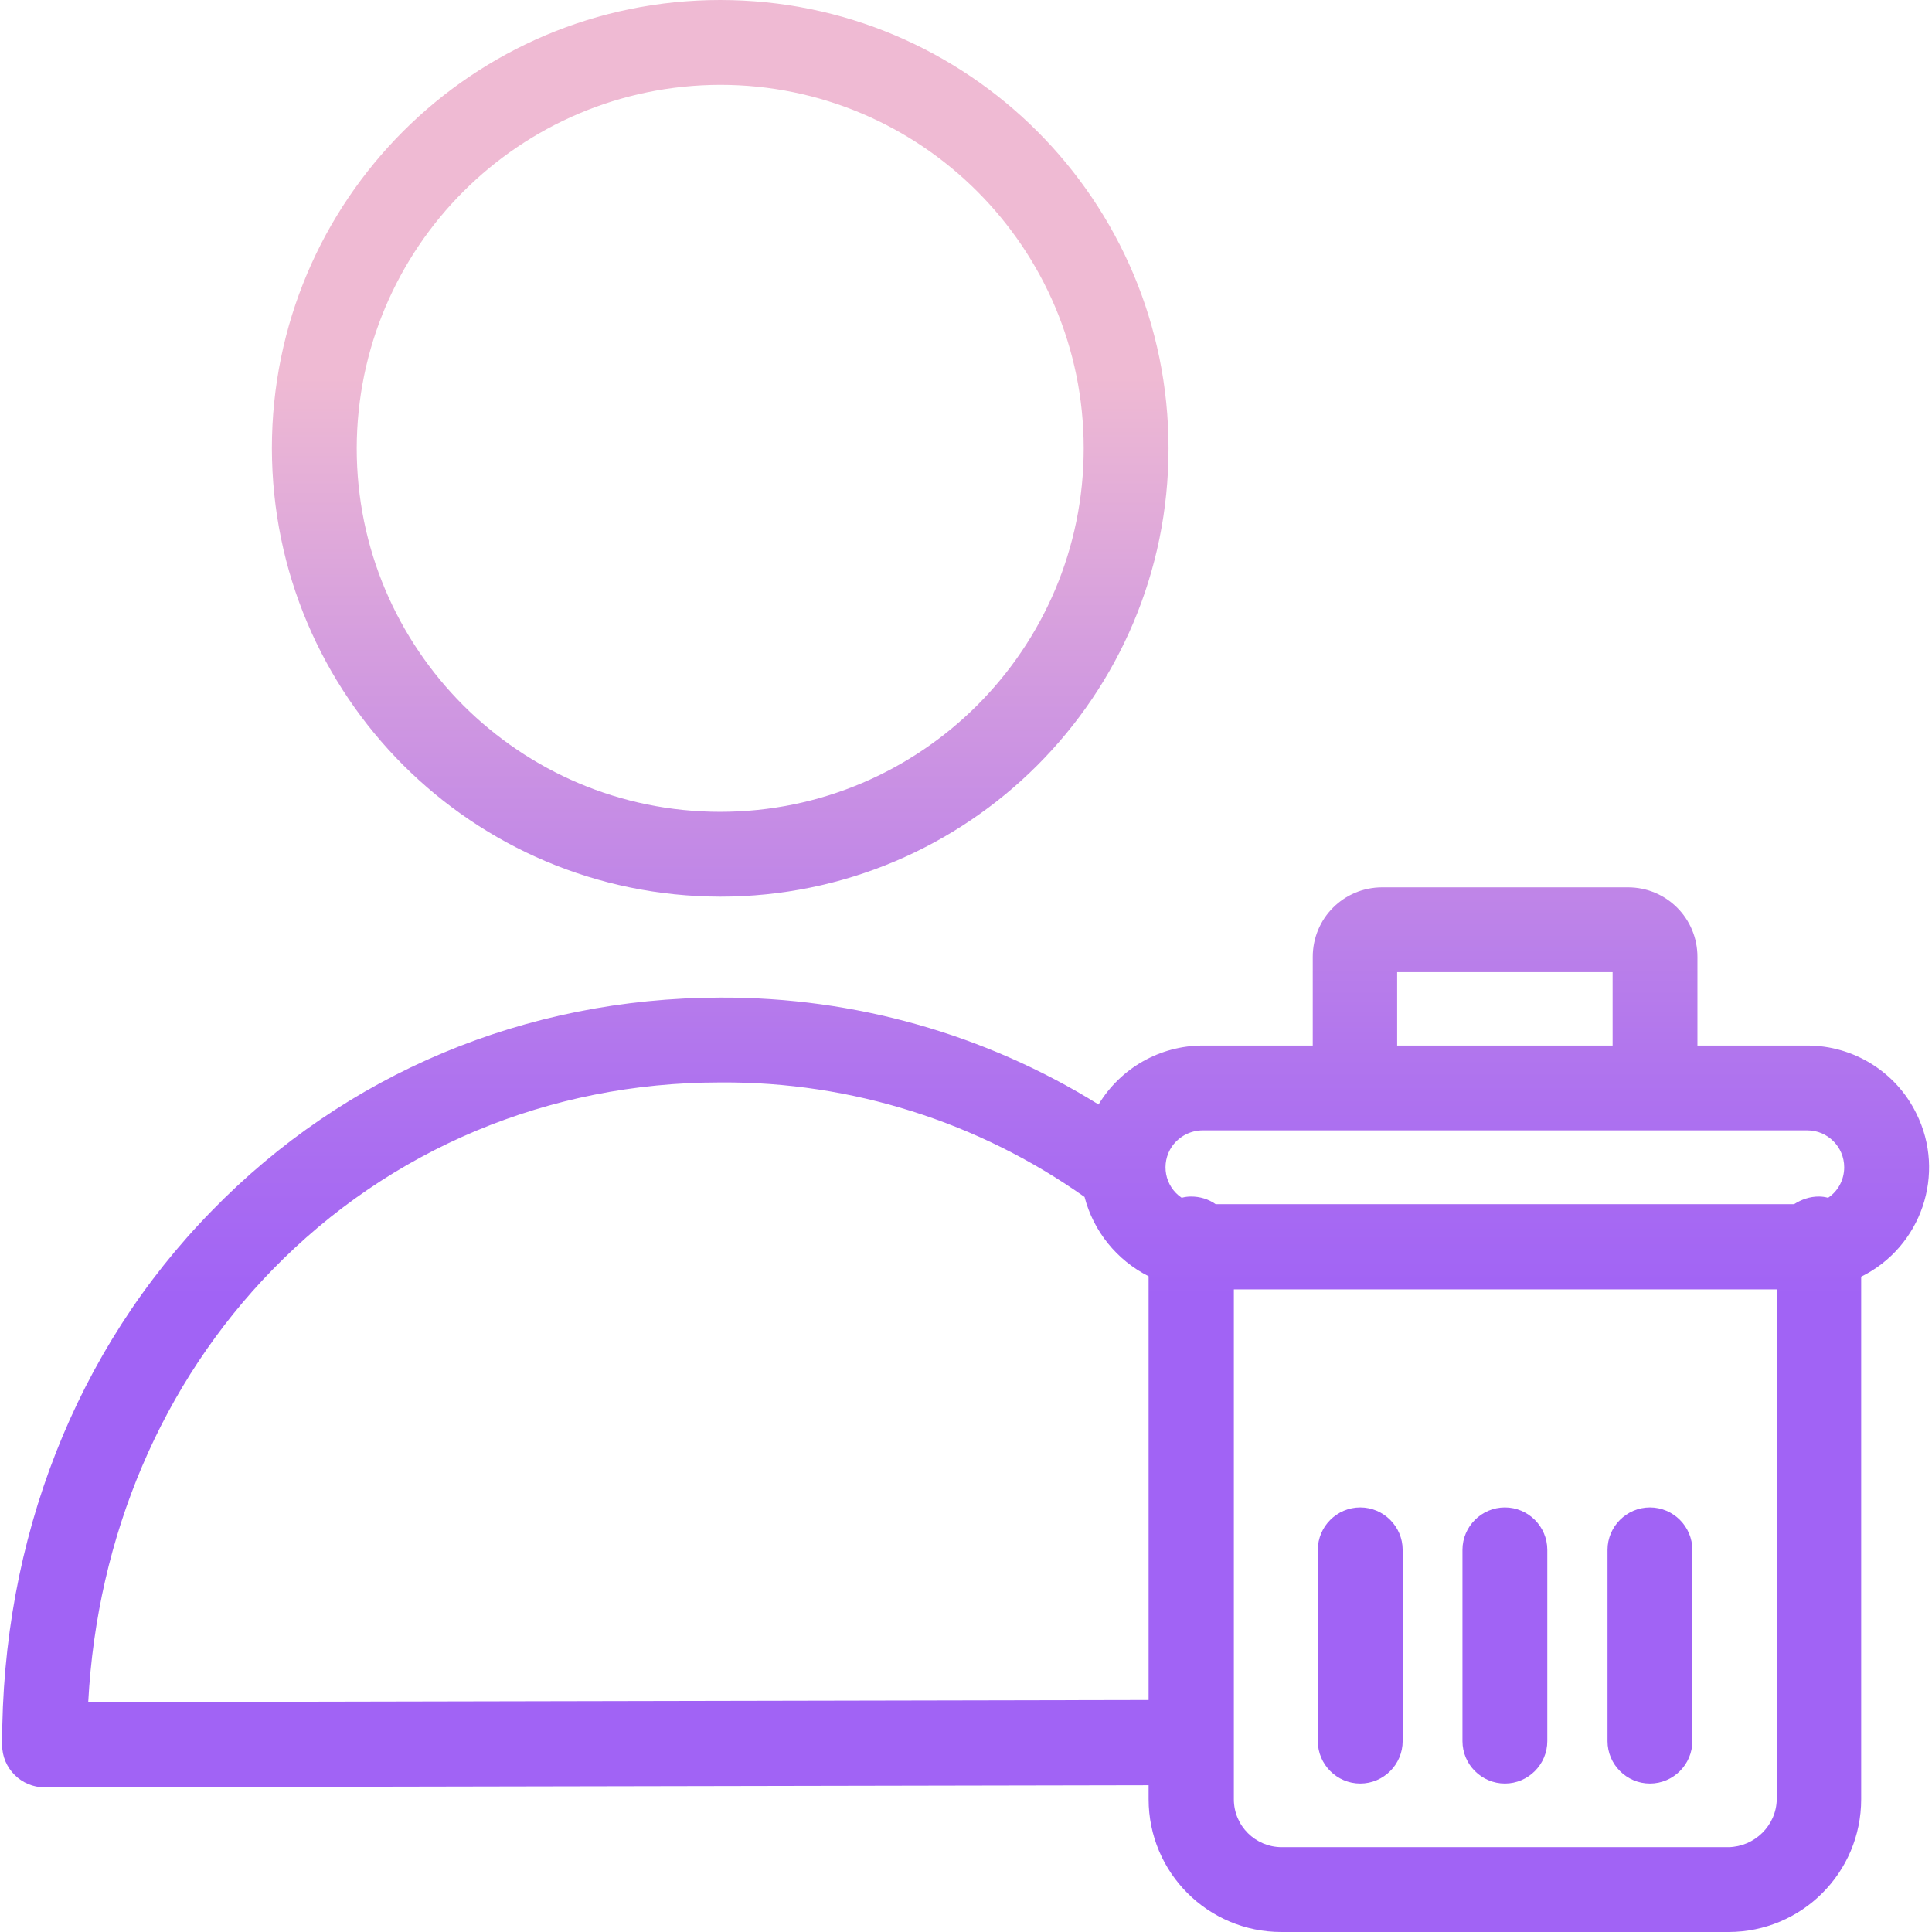
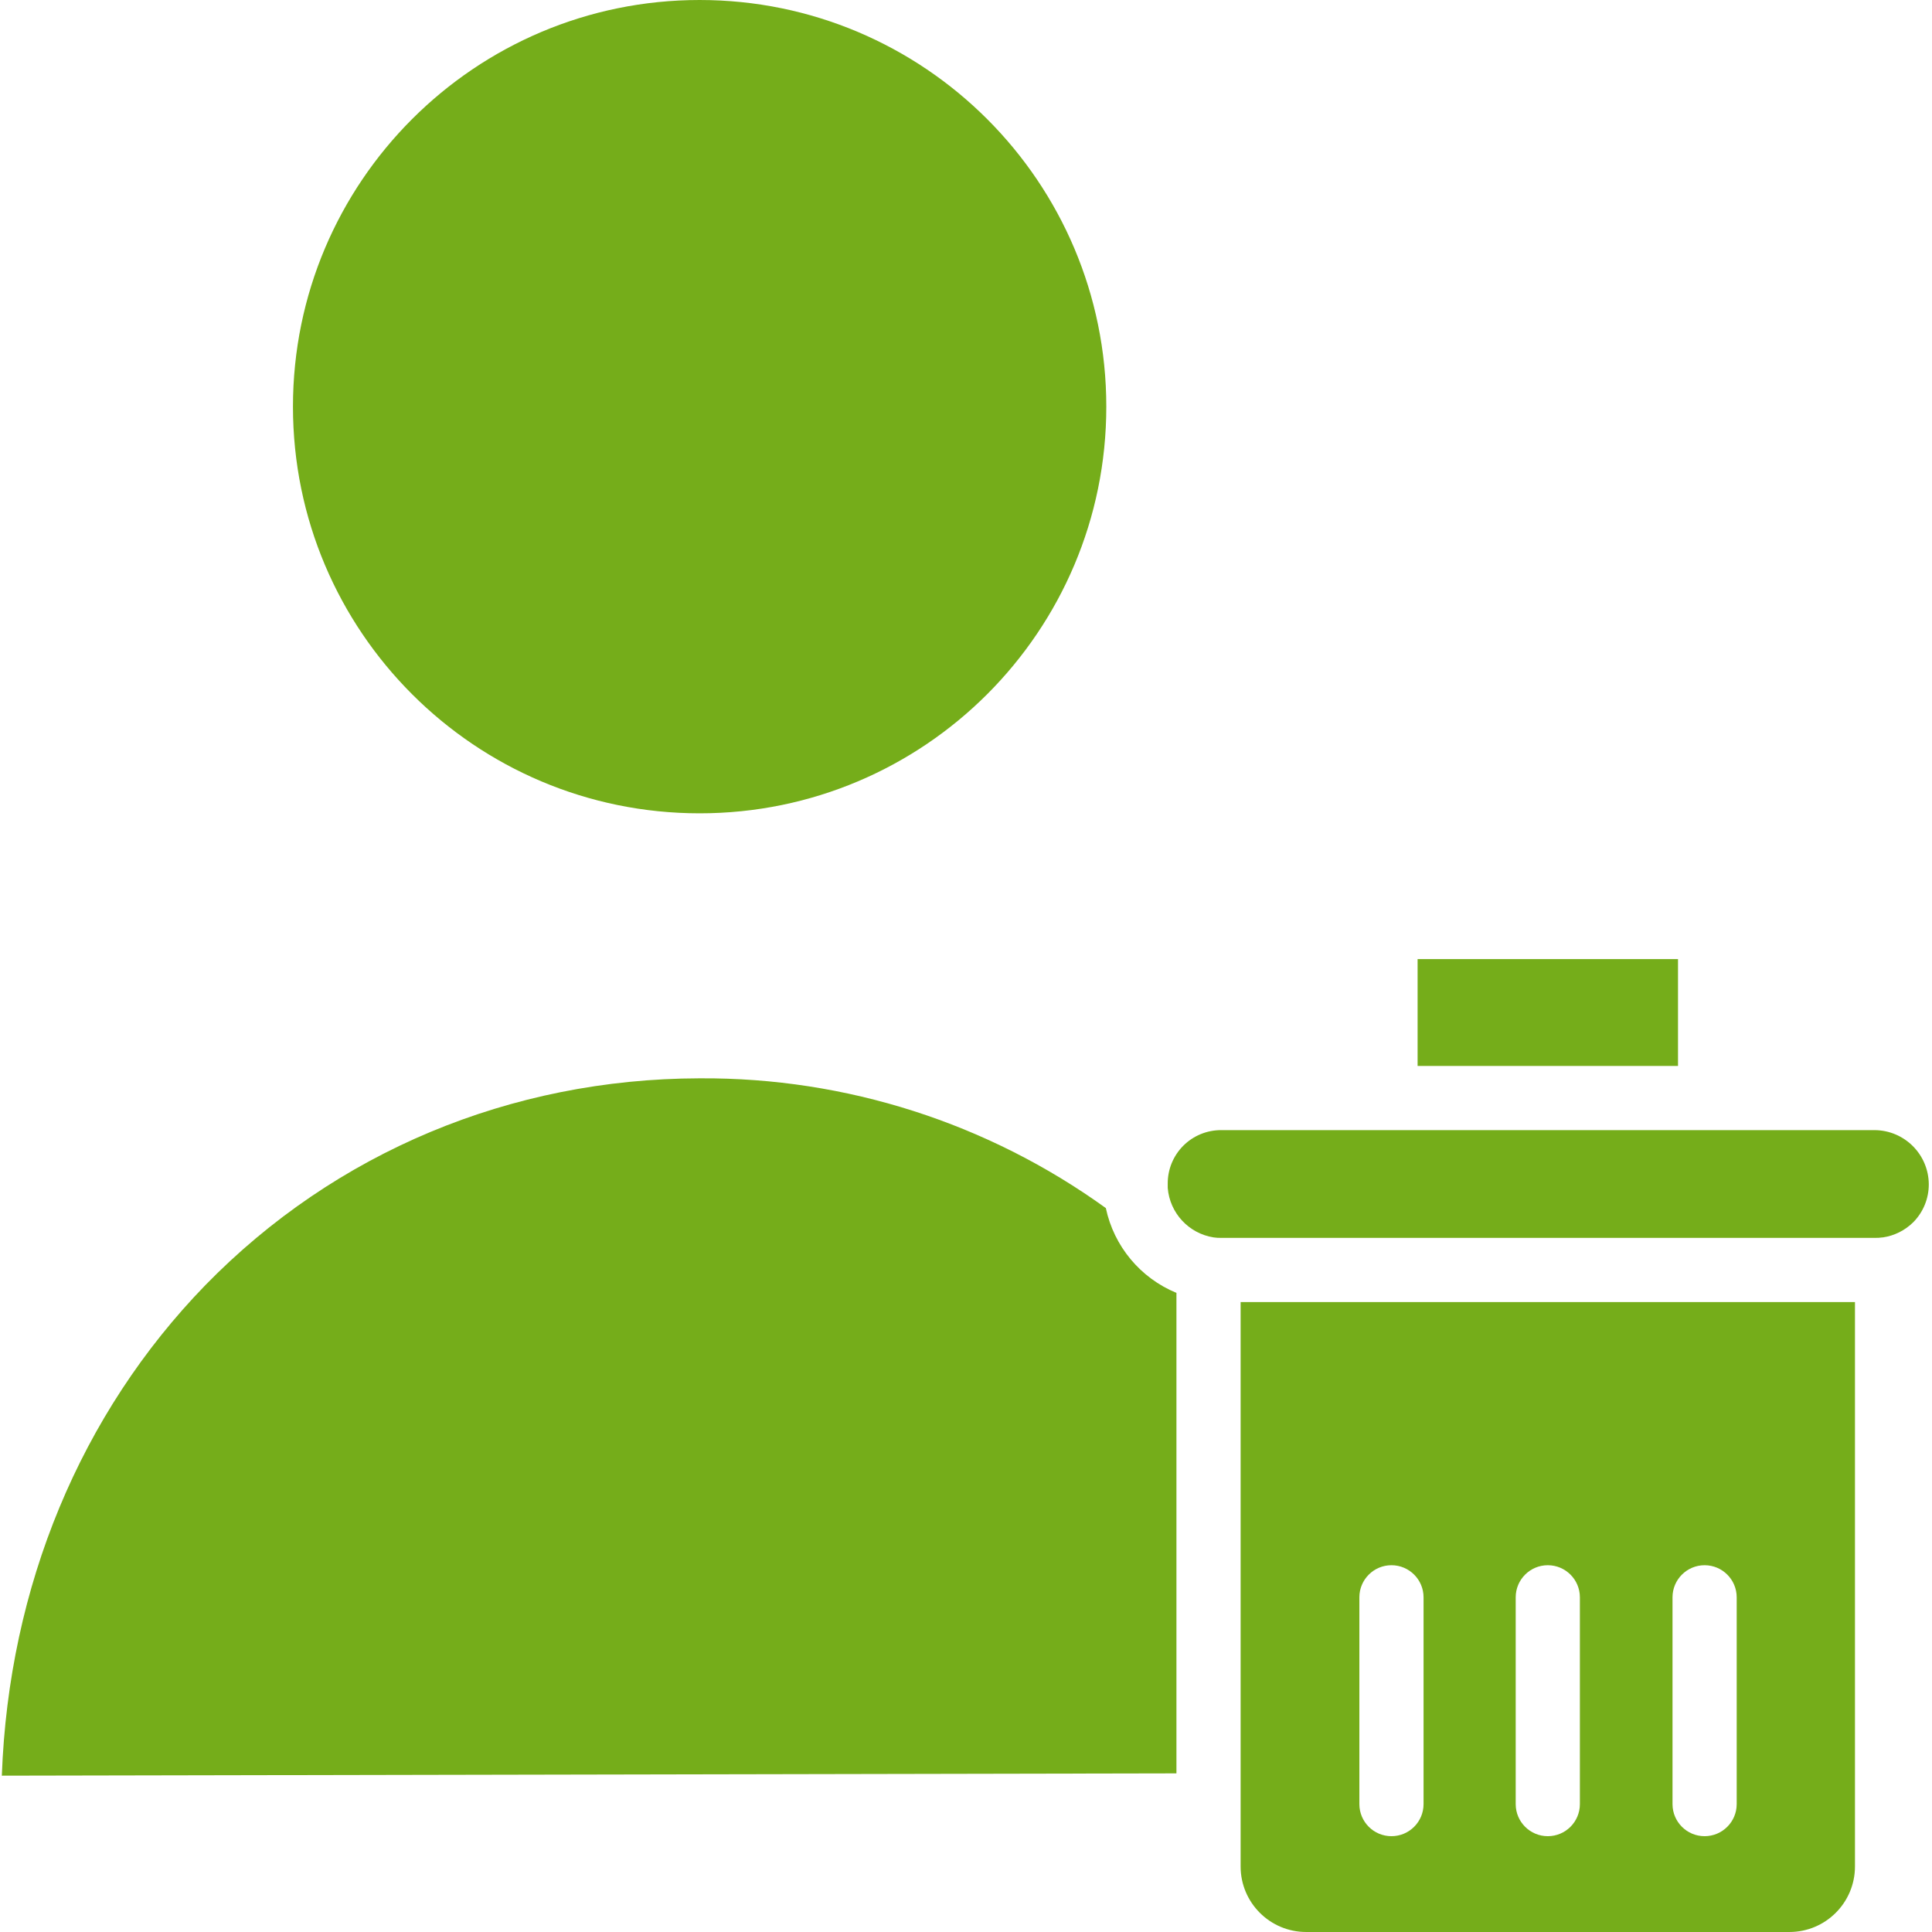
- <svg xmlns="http://www.w3.org/2000/svg" xmlns:xlink="http://www.w3.org/1999/xlink" height="455pt" viewBox="0 0 455 455.5" width="455pt">
-   <linearGradient id="a">
-     <stop offset=".322" stop-color="#a163f5" />
-     <stop offset=".466" stop-color="#b074ee" />
-     <stop offset=".752" stop-color="#d8a1dd" />
-     <stop offset=".898" stop-color="#efbad3" />
-   </linearGradient>
-   <linearGradient id="b" gradientUnits="userSpaceOnUse" x1="169.55" x2="169.55" xlink:href="#a" y1="427.5" y2="50.276" />
-   <linearGradient id="c" gradientUnits="userSpaceOnUse" x1="354.55" x2="354.55" xlink:href="#a" y1="427.5" y2="50.276" />
-   <linearGradient id="d" gradientUnits="userSpaceOnUse" x1="388.75" x2="388.75" xlink:href="#a" y1="427.5" y2="50.276" />
-   <linearGradient id="e" gradientUnits="userSpaceOnUse" x1="320.45" x2="320.45" xlink:href="#a" y1="427.5" y2="50.276" />
-   <linearGradient id="f" gradientUnits="userSpaceOnUse" x1="227.403" x2="227.403" xlink:href="#a" y1="427.5" y2="50.276" />
-   <path d="m169.551 211.398c58.398 0 105.699-47.297 105.699-105.699 0-58.398-47.301-105.699-105.699-105.699-58.398 0-105.699 47.301-105.699 105.699.098 58.402 47.301 105.602 105.699 105.699zm0-191.398c47.301 0 85.699 38.398 85.699 85.699s-38.398 85.699-85.699 85.699-85.699-38.398-85.699-85.699c.098-47.301 38.398-85.598 85.699-85.699zm0 0" fill="url(#b)" />
-   <path d="m354.551 355.398c-5.5 0-10 4.5-10 10v45.102c0 5.5 4.5 10 10 10s10-4.5 10-10v-45.102c0-5.5-4.5-10-10-10zm0 0" fill="url(#c)" />
-   <path d="m388.75 355.398c-5.5 0-10 4.5-10 10v45.102c0 5.5 4.5 10 10 10s10-4.5 10-10v-45.102c0-5.5-4.5-10-10-10zm0 0" fill="url(#d)" />
-   <path d="m320.449 355.398c-5.5 0-10 4.5-10 10v45.102c0 5.5 4.5 10 10 10s10-4.5 10-10v-45.102c0-5.5-4.5-10-10-10zm0 0" fill="url(#e)" />
-   <path d="m425.852 246.5h-25.902v-20.898c0-9.102-7.297-16.402-16.398-16.402h-57.898c-9.102 0-16.402 7.301-16.402 16.402v20.898h-25.898c-10.102 0-19.402 5.301-24.602 13.898-26.699-16.598-57.598-25.297-89-25.199h-.301c-45.797.102-88.297 17.902-119.797 50.301-32 32.699-49.5 77.398-49.402 125.898 0 5.5 4.5 10 10 10l260.301-.5v3.301c0 17.301 14 31.301 31.301 31.301h105.398c17.301 0 31.301-14 31.301-31.301v-123.199c14.199-7 20.102-24.301 13-38.5-4.801-9.801-14.801-16-25.699-16zm-96.699-17.301h50.797v17.301h-50.797zm-45.801 37.301h142.5c4.801 0 8.699 3.898 8.699 8.699 0 2.902-1.398 5.602-3.801 7.199-.699-.199-1.5-.297-2.199-.297-2.102 0-4.102.699-5.801 1.797h-136.398c-1.699-1.199-3.699-1.797-5.801-1.797-.699 0-1.5.098-2.199.297-4-2.699-5-8.098-2.301-12.098 1.699-2.402 4.398-3.801 7.301-3.801zm-262.801 134.801c2.102-39.301 17.398-75.199 43.398-101.902 27.703-28.5 65.203-44.199 105.5-44.199h.301c30.699-.199 60.699 9.301 85.699 27 2.102 8.102 7.602 14.902 15.102 18.699v99.902zm386.699 34.199h-105.301c-6.199 0-11.297-5-11.297-11.301v-120.199h128v120.199c-.102 6.199-5.203 11.199-11.402 11.301zm0 0" fill="url(#f)" />
+ <svg xmlns="http://www.w3.org/2000/svg" id="SvgjsSvg1016" width="288" height="288" version="1.1">
+   <defs id="SvgjsDefs1017" />
+   <g id="SvgjsG1018">
+     <svg width="288" height="288" viewBox="0 0 421 421.4">
+       <path d="M241.102 88.699c0 48.988-39.715 88.699-88.703 88.699-48.984 0-88.699-39.711-88.699-88.699s39.715-88.699 88.699-88.699c48.988 0 88.703 39.711 88.703 88.699zm0 0M241 263.5c-25.727-18.559-56.68-28.469-88.398-28.301h-.301c-41.102.102-79.402 16.102-107.699 45.102-27.203 28-42.902 65.699-44.402 107l256.199-.5v-104.801c-7.871-3.246-13.637-10.168-15.398-18.5zm0 0M408.699 246.5h-142.5c-3.109-.023-6.102 1.199-8.301 3.398-2.199 2.199-3.422 5.191-3.398 8.301v.902c.441 5.477 4.574 9.938 10 10.797.562.082 1.133.117 1.699.102h142.5c.57.016 1.137-.016 1.699-.102h.102c2.496-.371 4.805-1.527 6.602-3.297 2.188-2.207 3.41-5.195 3.398-8.301-.047-6.5-5.301-11.754-11.801-11.801zm0 0M309 209.199h56.801v23.301h-56.801zm0 0M270.398 407.102c0 7.895 6.402 14.297 14.301 14.297h105.402c7.895 0 14.297-6.402 14.297-14.297v-123.102h-134zm94.203-58.703c0-3.863 3.133-7 7-7 3.863 0 7 3.137 7 7v45.102c0 3.867-3.137 7-7 7-3.867 0-7-3.133-7-7zm-34.203 0c0-3.863 3.137-7 7-7 3.867 0 7 3.137 7 7v45.102c0 3.867-3.133 7-7 7-3.863 0-7-3.133-7-7zm-34.098 0c0-3.863 3.133-7 7-7 3.863 0 7 3.137 7 7v45.102c0 3.867-3.137 7-7 7-3.867 0-7-3.133-7-7zm0 0" fill="#75ad1a" class="color000 svgShape" />
+     </svg>
+   </g>
</svg>
